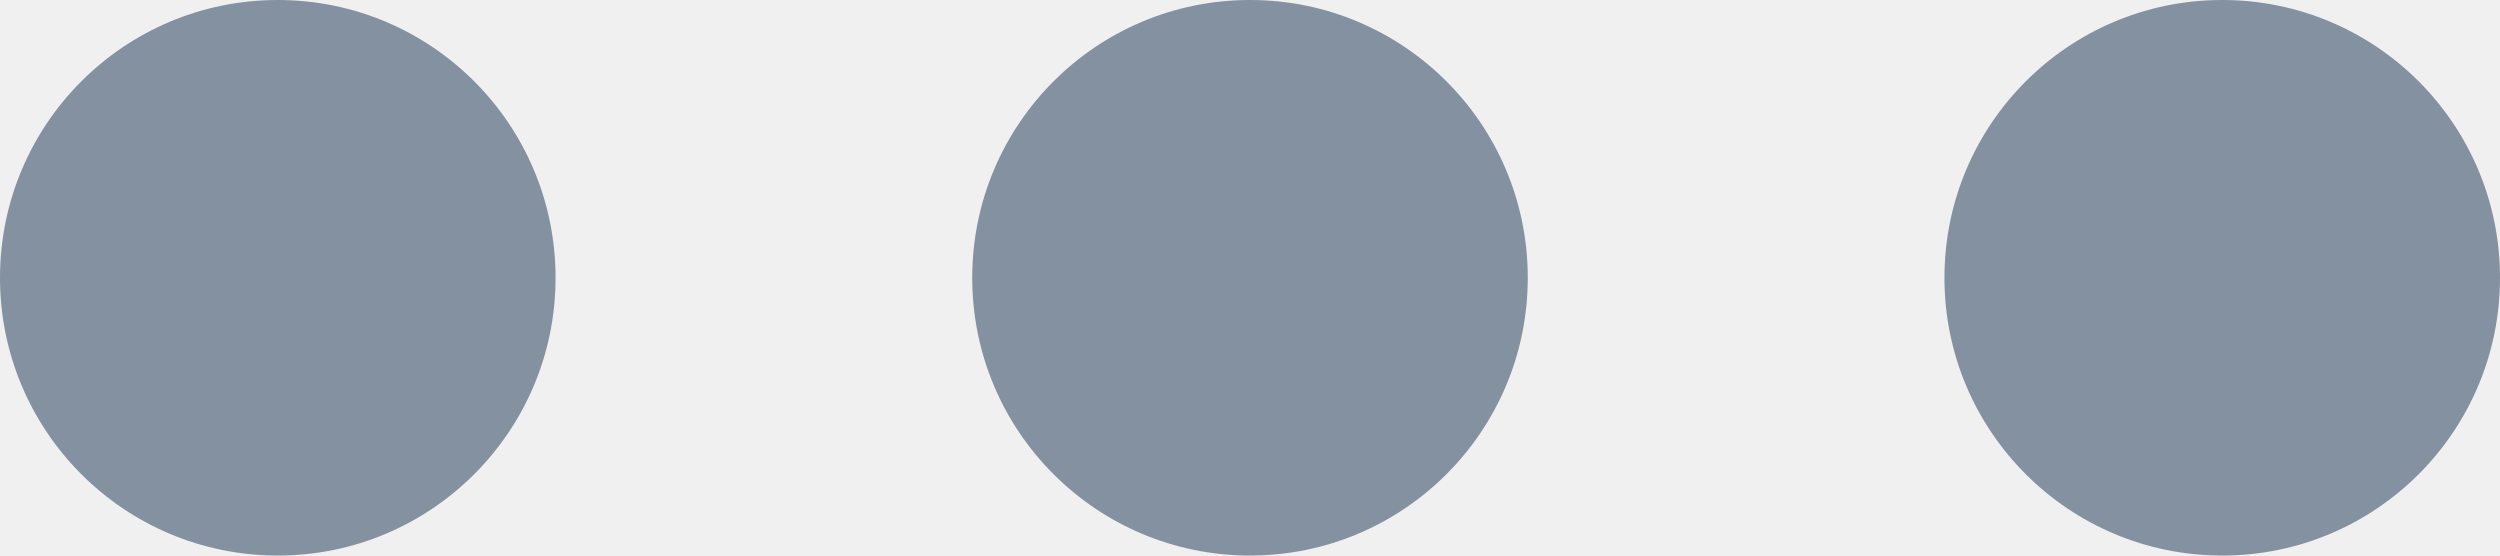
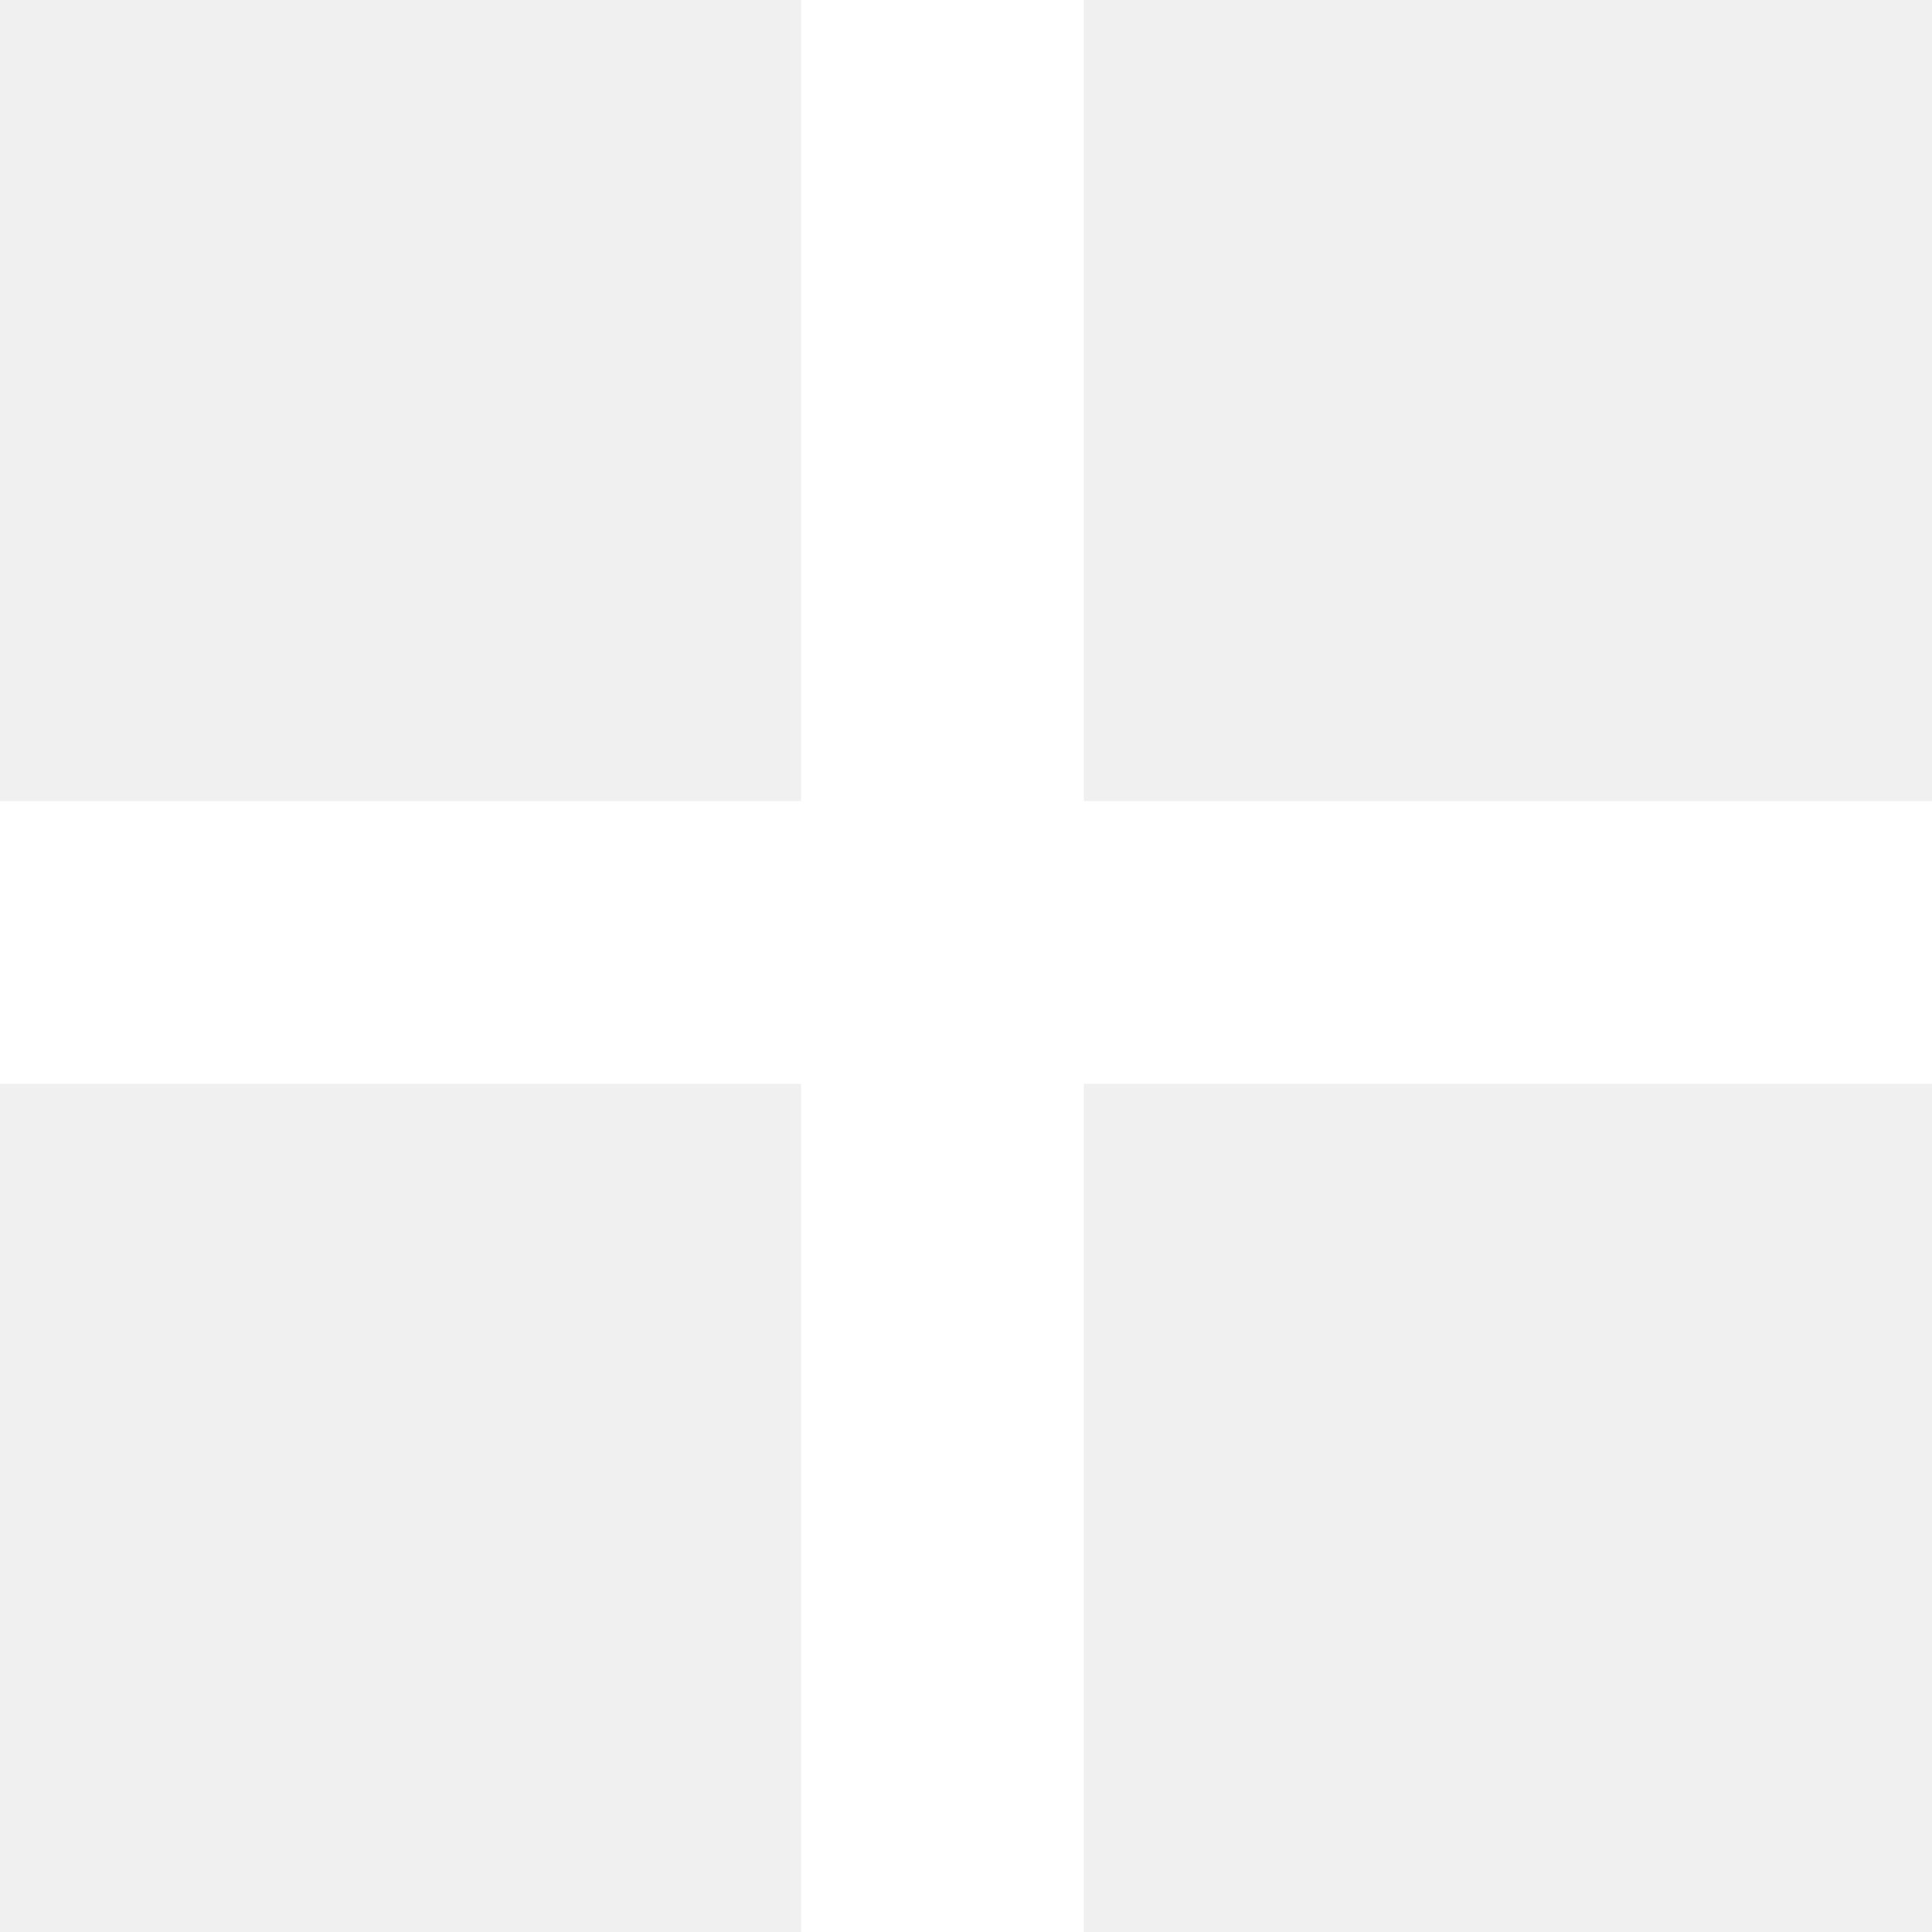
- <svg xmlns="http://www.w3.org/2000/svg" width="18px" height="4px" viewBox="0 0 18 4" version="1.1">
+ <svg xmlns="http://www.w3.org/2000/svg" width="41px" height="41px" viewBox="0 0 41 41" version="1.1">
  <defs />
  <g id="Page-1" stroke="none" stroke-width="1" fill="none" fill-rule="evenodd">
-     <g id="03" transform="translate(-30, -250)" fill="#8491A1">
-       <g id="Group-+-Rectangle-1576-+-2">
-         <g id="Group">
-           <g id="sidebar-+-Triangle-1-+-Triangle-1-Copy-+-Triangle-1-Copy-2-+-Group">
-             <g id="sidebar">
-               <g id="Group" transform="translate(0, 88)">
-                 <g id="discussion">
-                   <g id="Rectangle-1-Copy-+-#redditeurope-Copy-Copy-Copy-Copy-Copy" transform="translate(0, 151)">
-                     <path d="M32,15 C33.105,15 34,14.105 34,13 C34,11.895 33.105,11 32,11 C30.895,11 30,11.895 30,13 C30,14.105 30.895,15 32,15 Z M39,15 C40.105,15 41,14.105 41,13 C41,11.895 40.105,11 39,11 C37.895,11 37,11.895 37,13 C37,14.105 37.895,15 39,15 Z M46,15 C47.105,15 48,14.105 48,13 C48,11.895 47.105,11 46,11 C44.895,11 44,11.895 44,13 C44,14.105 44.895,15 46,15 Z" id="Oval-163" />
-                   </g>
-                 </g>
-               </g>
-             </g>
-           </g>
-         </g>
+     <g id="02-copy-8" transform="translate(-472, -727)" fill="#FFFFFF">
+       <g id="Rectangle-2660-+-Rectangle-2660" transform="translate(472, 727)">
+         <rect id="Rectangle-2660" x="17" y="0" width="6" height="41" />
+         <rect id="Rectangle-2660" transform="translate(20.5, 20) rotate(-90) translate(-20.5, -20) " x="17.5" y="-0.5" width="6" height="41" />
      </g>
    </g>
  </g>
</svg>
